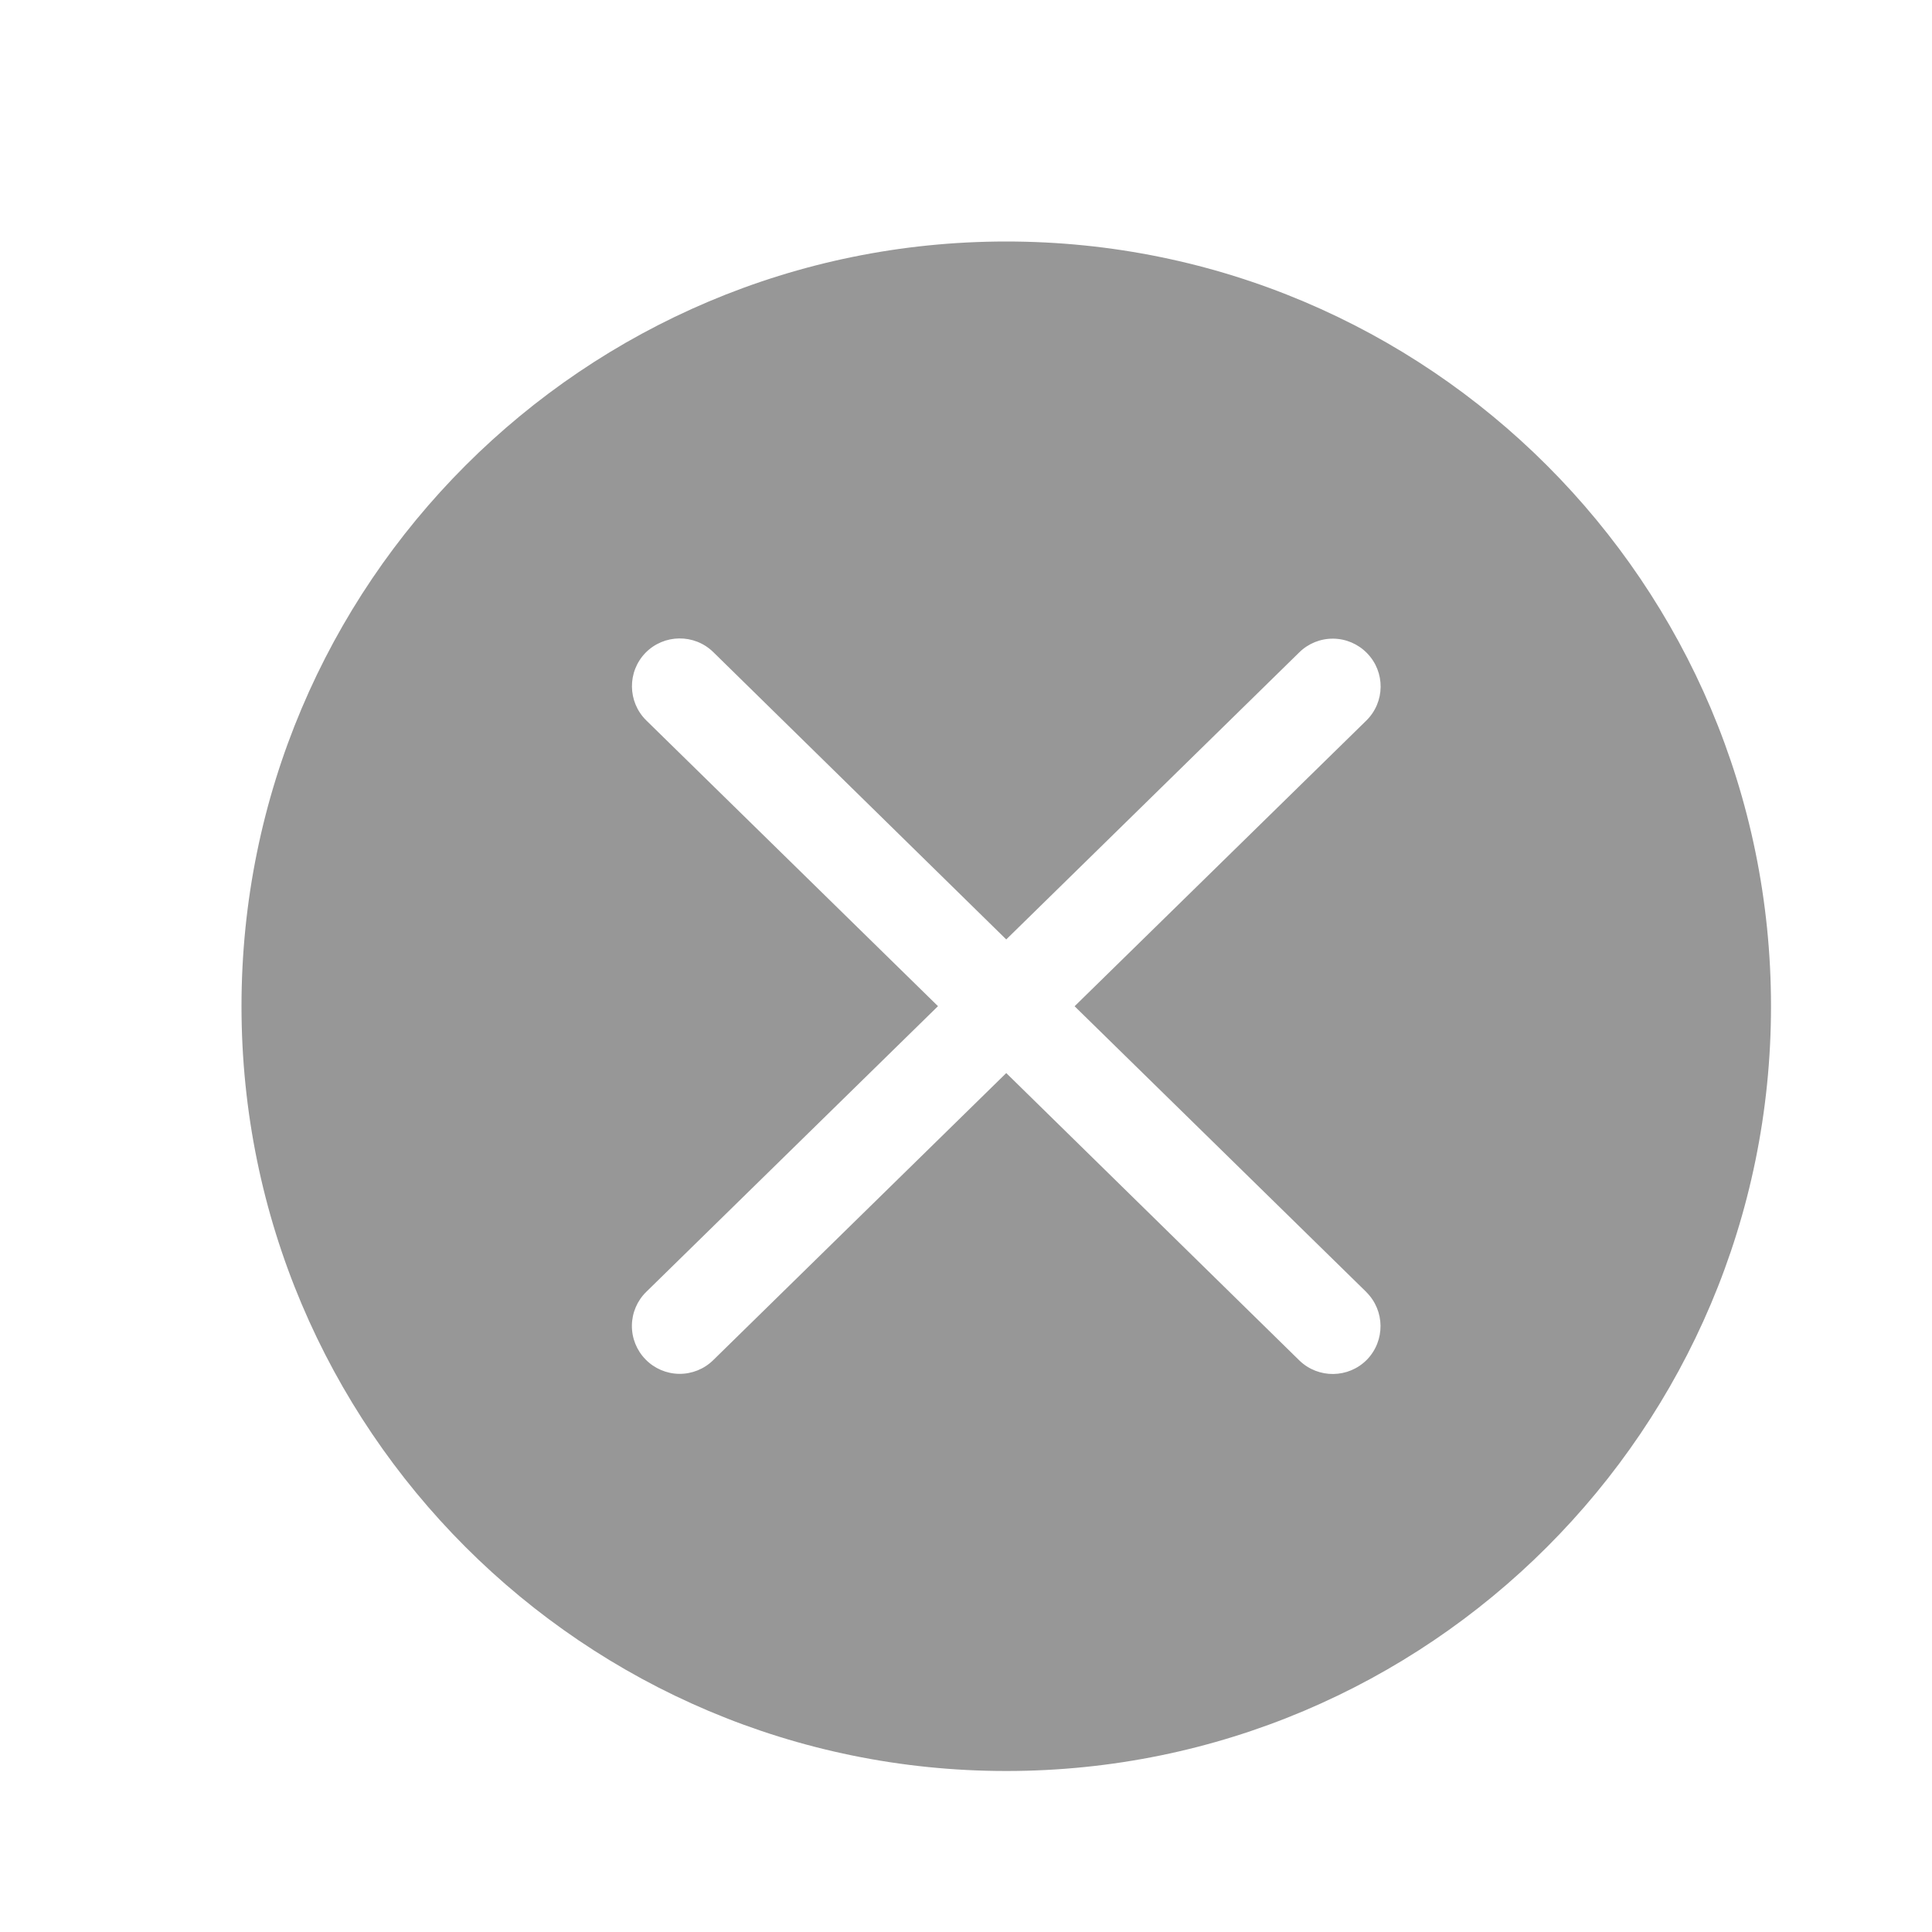
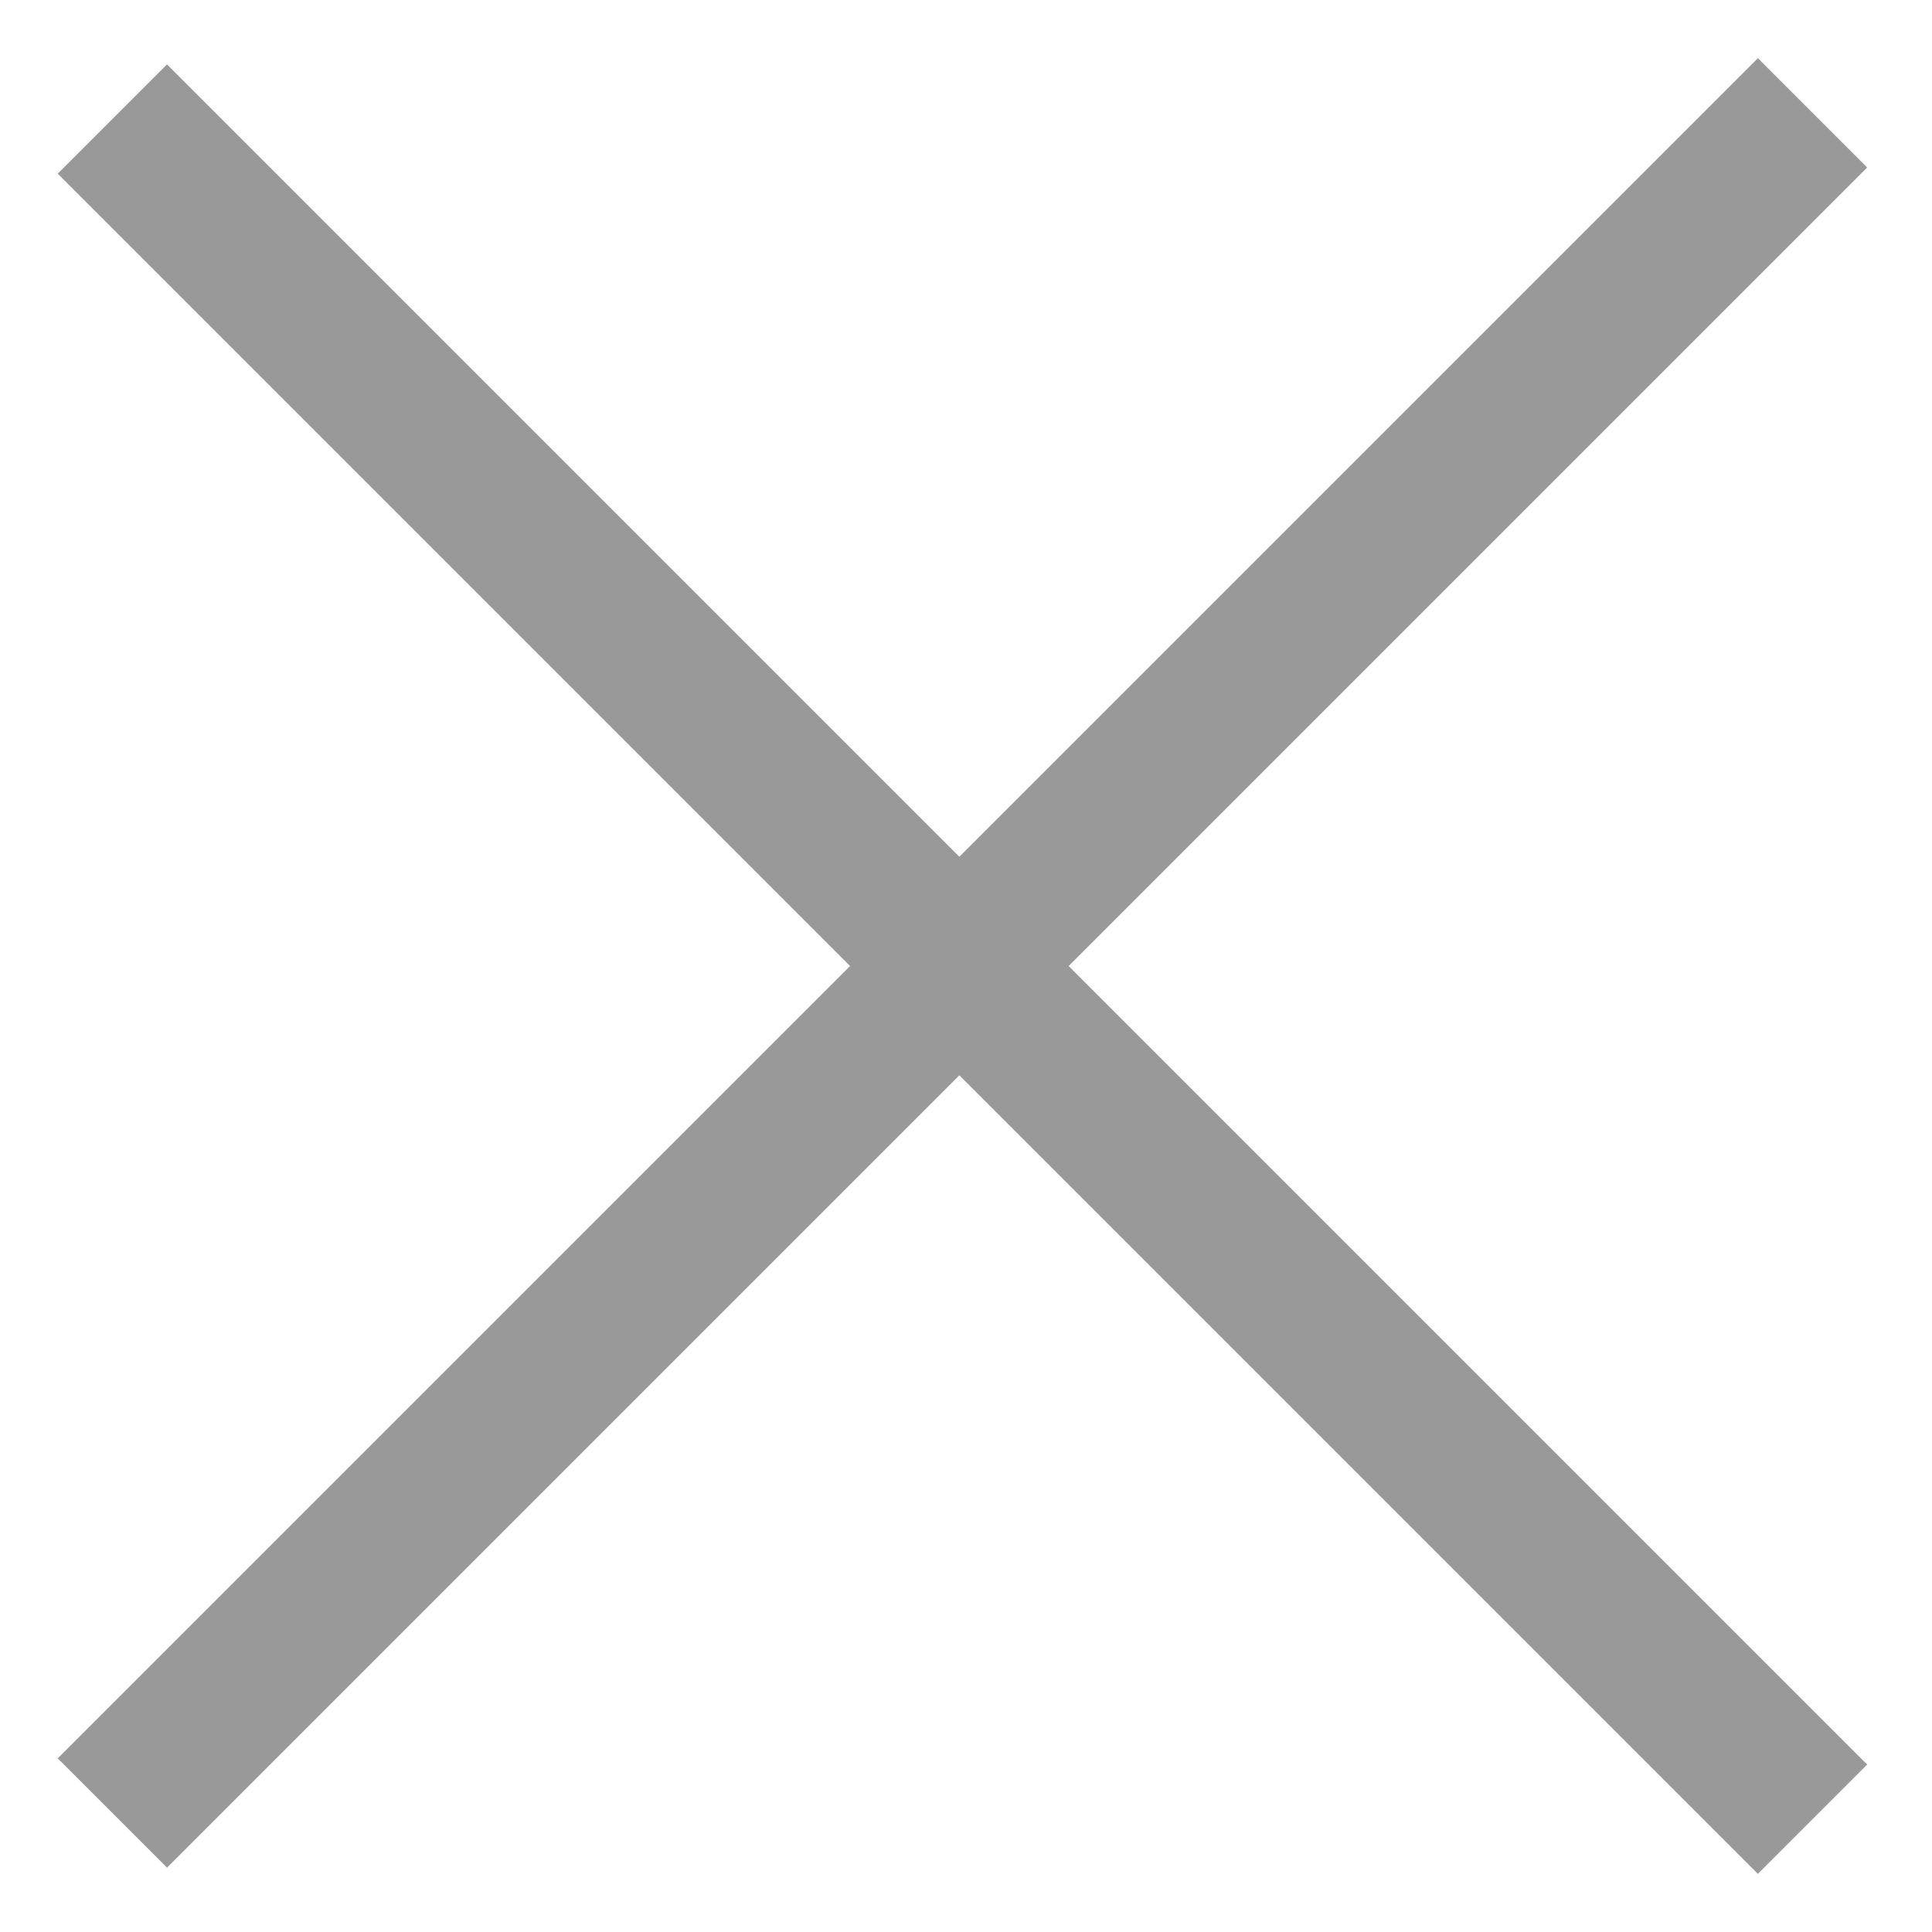
- <svg xmlns="http://www.w3.org/2000/svg" width="24" height="24">
-   <path d="M12.5 3A9.5 9.5 0 0 0 3 12.5a9.5 9.5 0 0 0 9.5 9.5 9.5 9.5 0 0 0 9.5-9.5A9.5 9.5 0 0 0 12.5 3zm4.472 13.05c.233.23.237.604.009.84a.596.596 0 0 1-.84.01L12.5 13.33l-3.64 3.566a.593.593 0 0 1-.841-.009.593.593 0 0 1 .01-.84l3.623-3.548-3.624-3.55a.596.596 0 0 1-.009-.84.596.596 0 0 1 .84-.01L12.5 11.67l3.64-3.566a.593.593 0 0 1 .841.009c.23.234.226.61-.01.84L13.349 12.5l3.624 3.55z" fill="#979797" fill-rule="evenodd" />
+ <svg xmlns="http://www.w3.org/2000/svg" width="25" height="25" viewBox="0 0 25 25" fill="none">
+   <line x1="1.454" y1="1.54" x2="23.454" y2="23.54" stroke="#999999" stroke-width="2" />
+   <line x1="23.454" y1="1.46" x2="1.454" y2="23.46" stroke="#999999" stroke-width="2" />
</svg>
